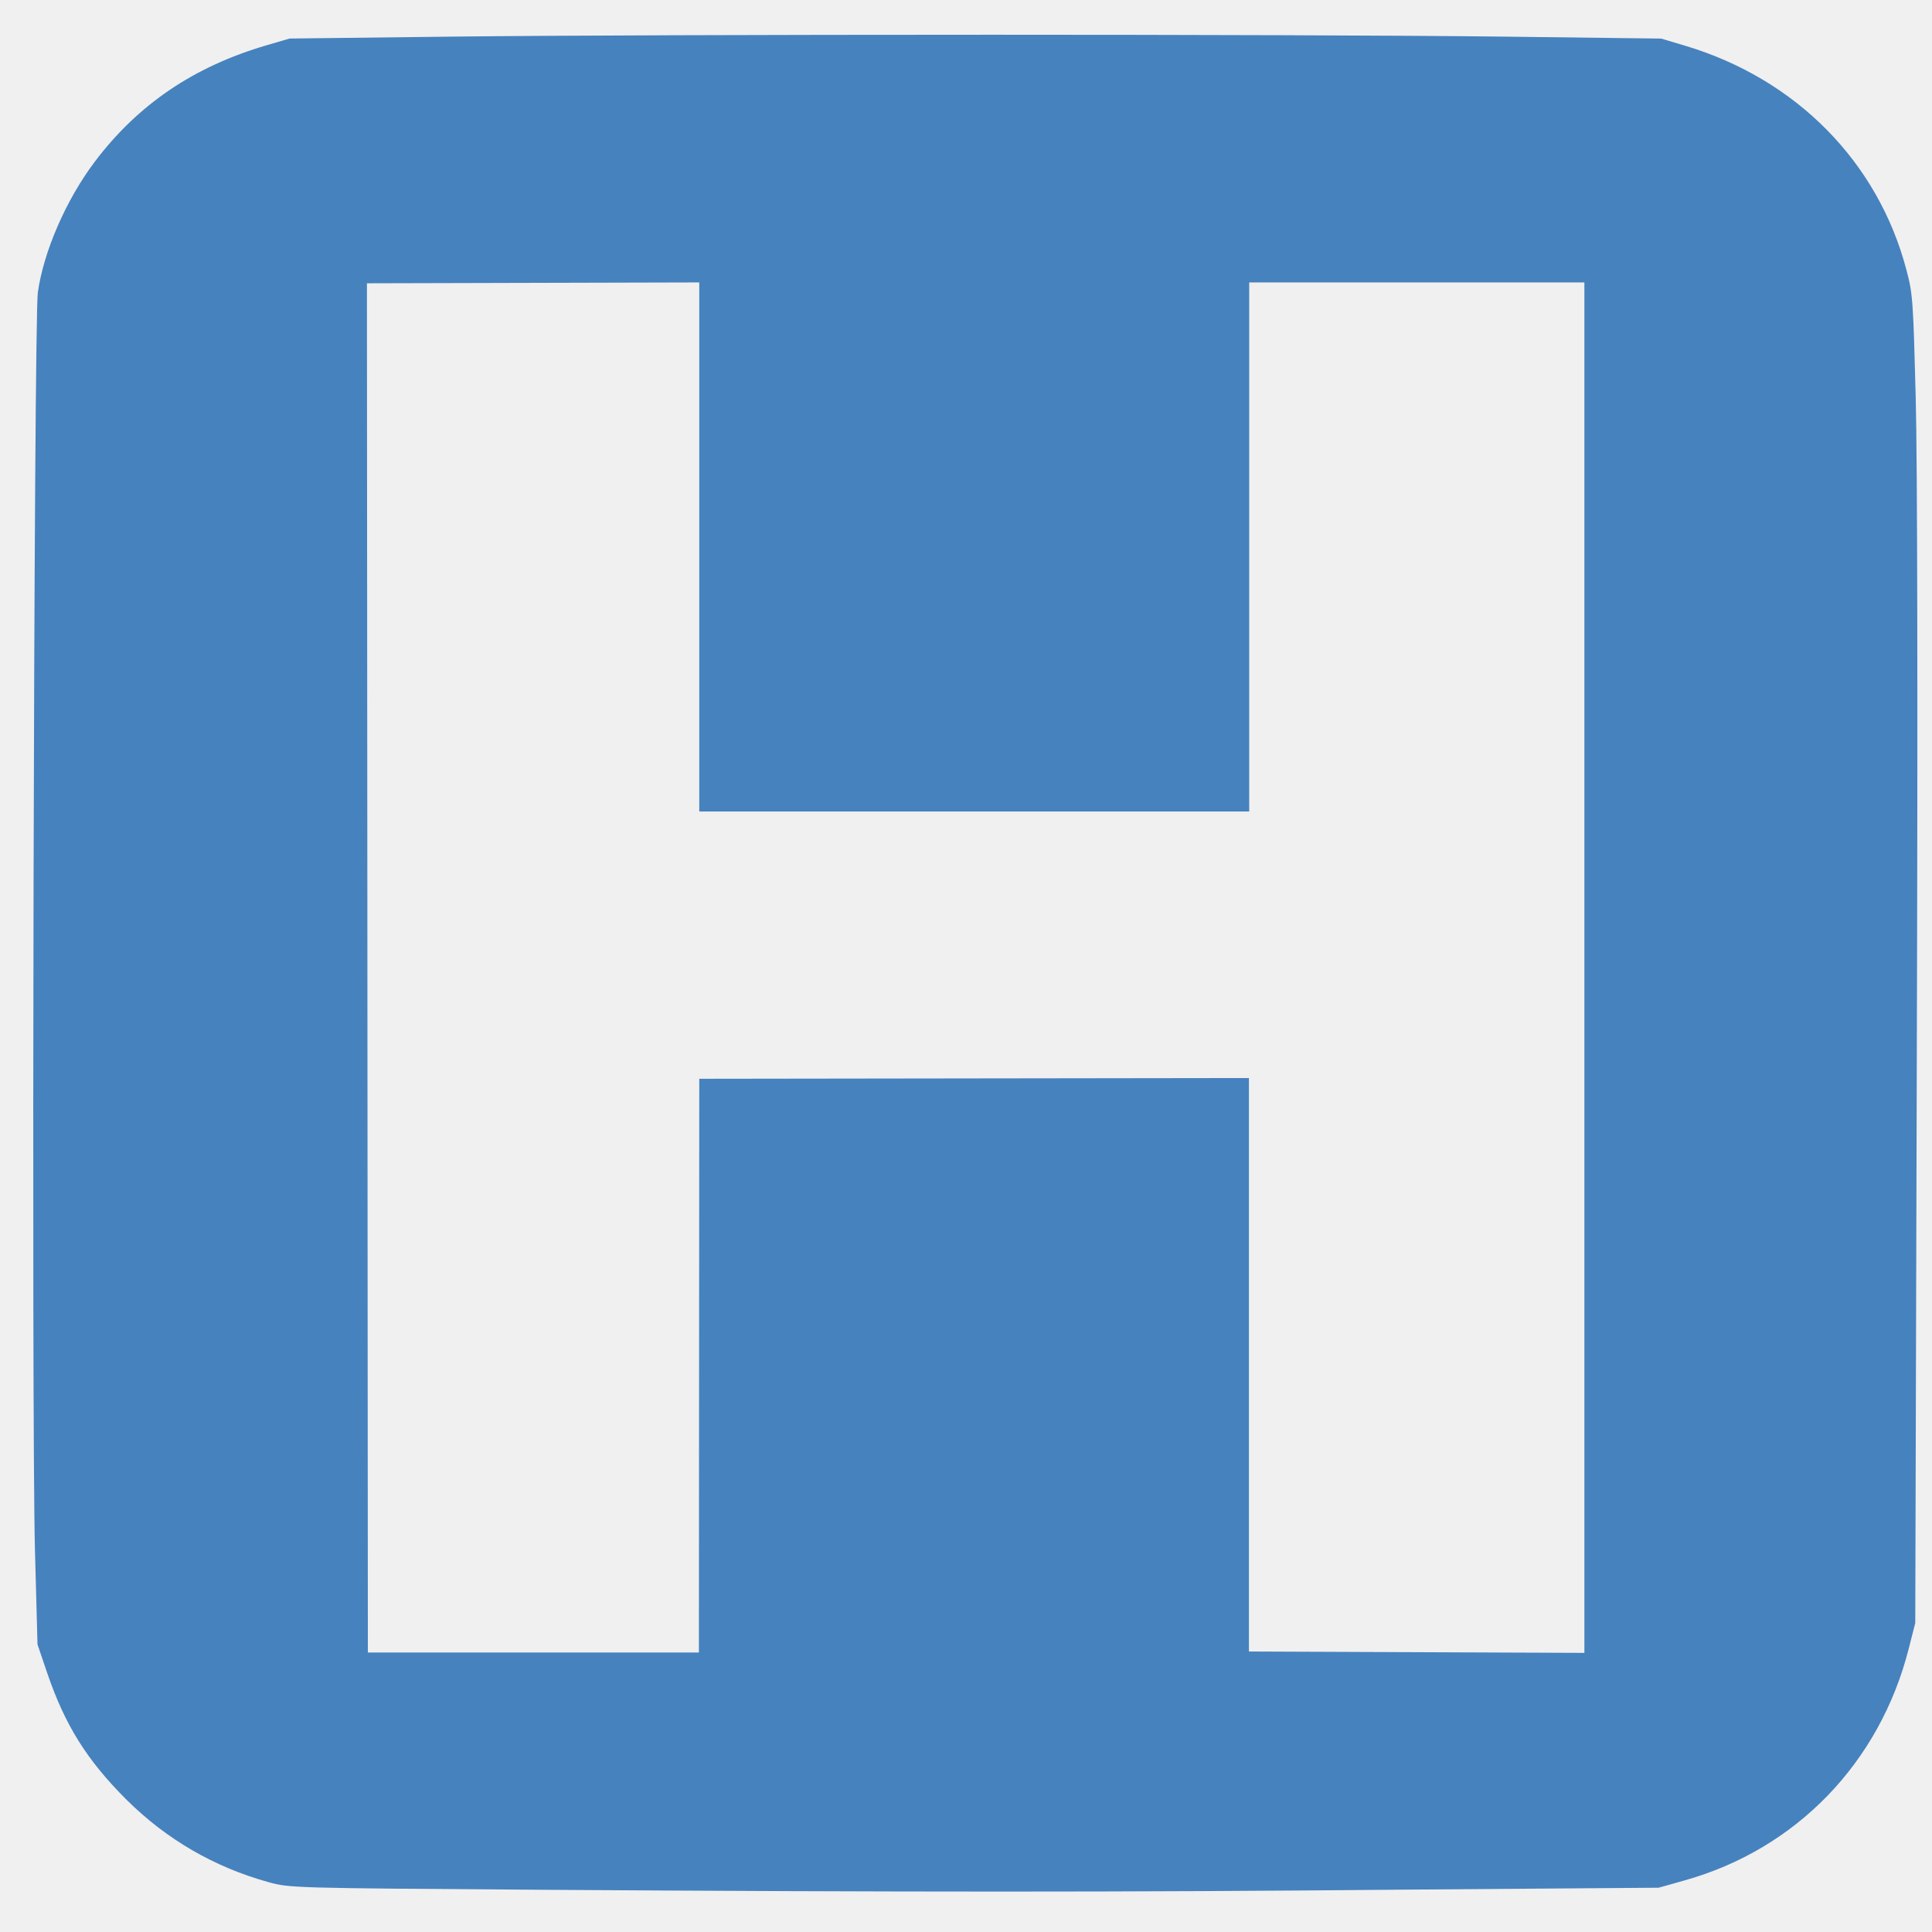
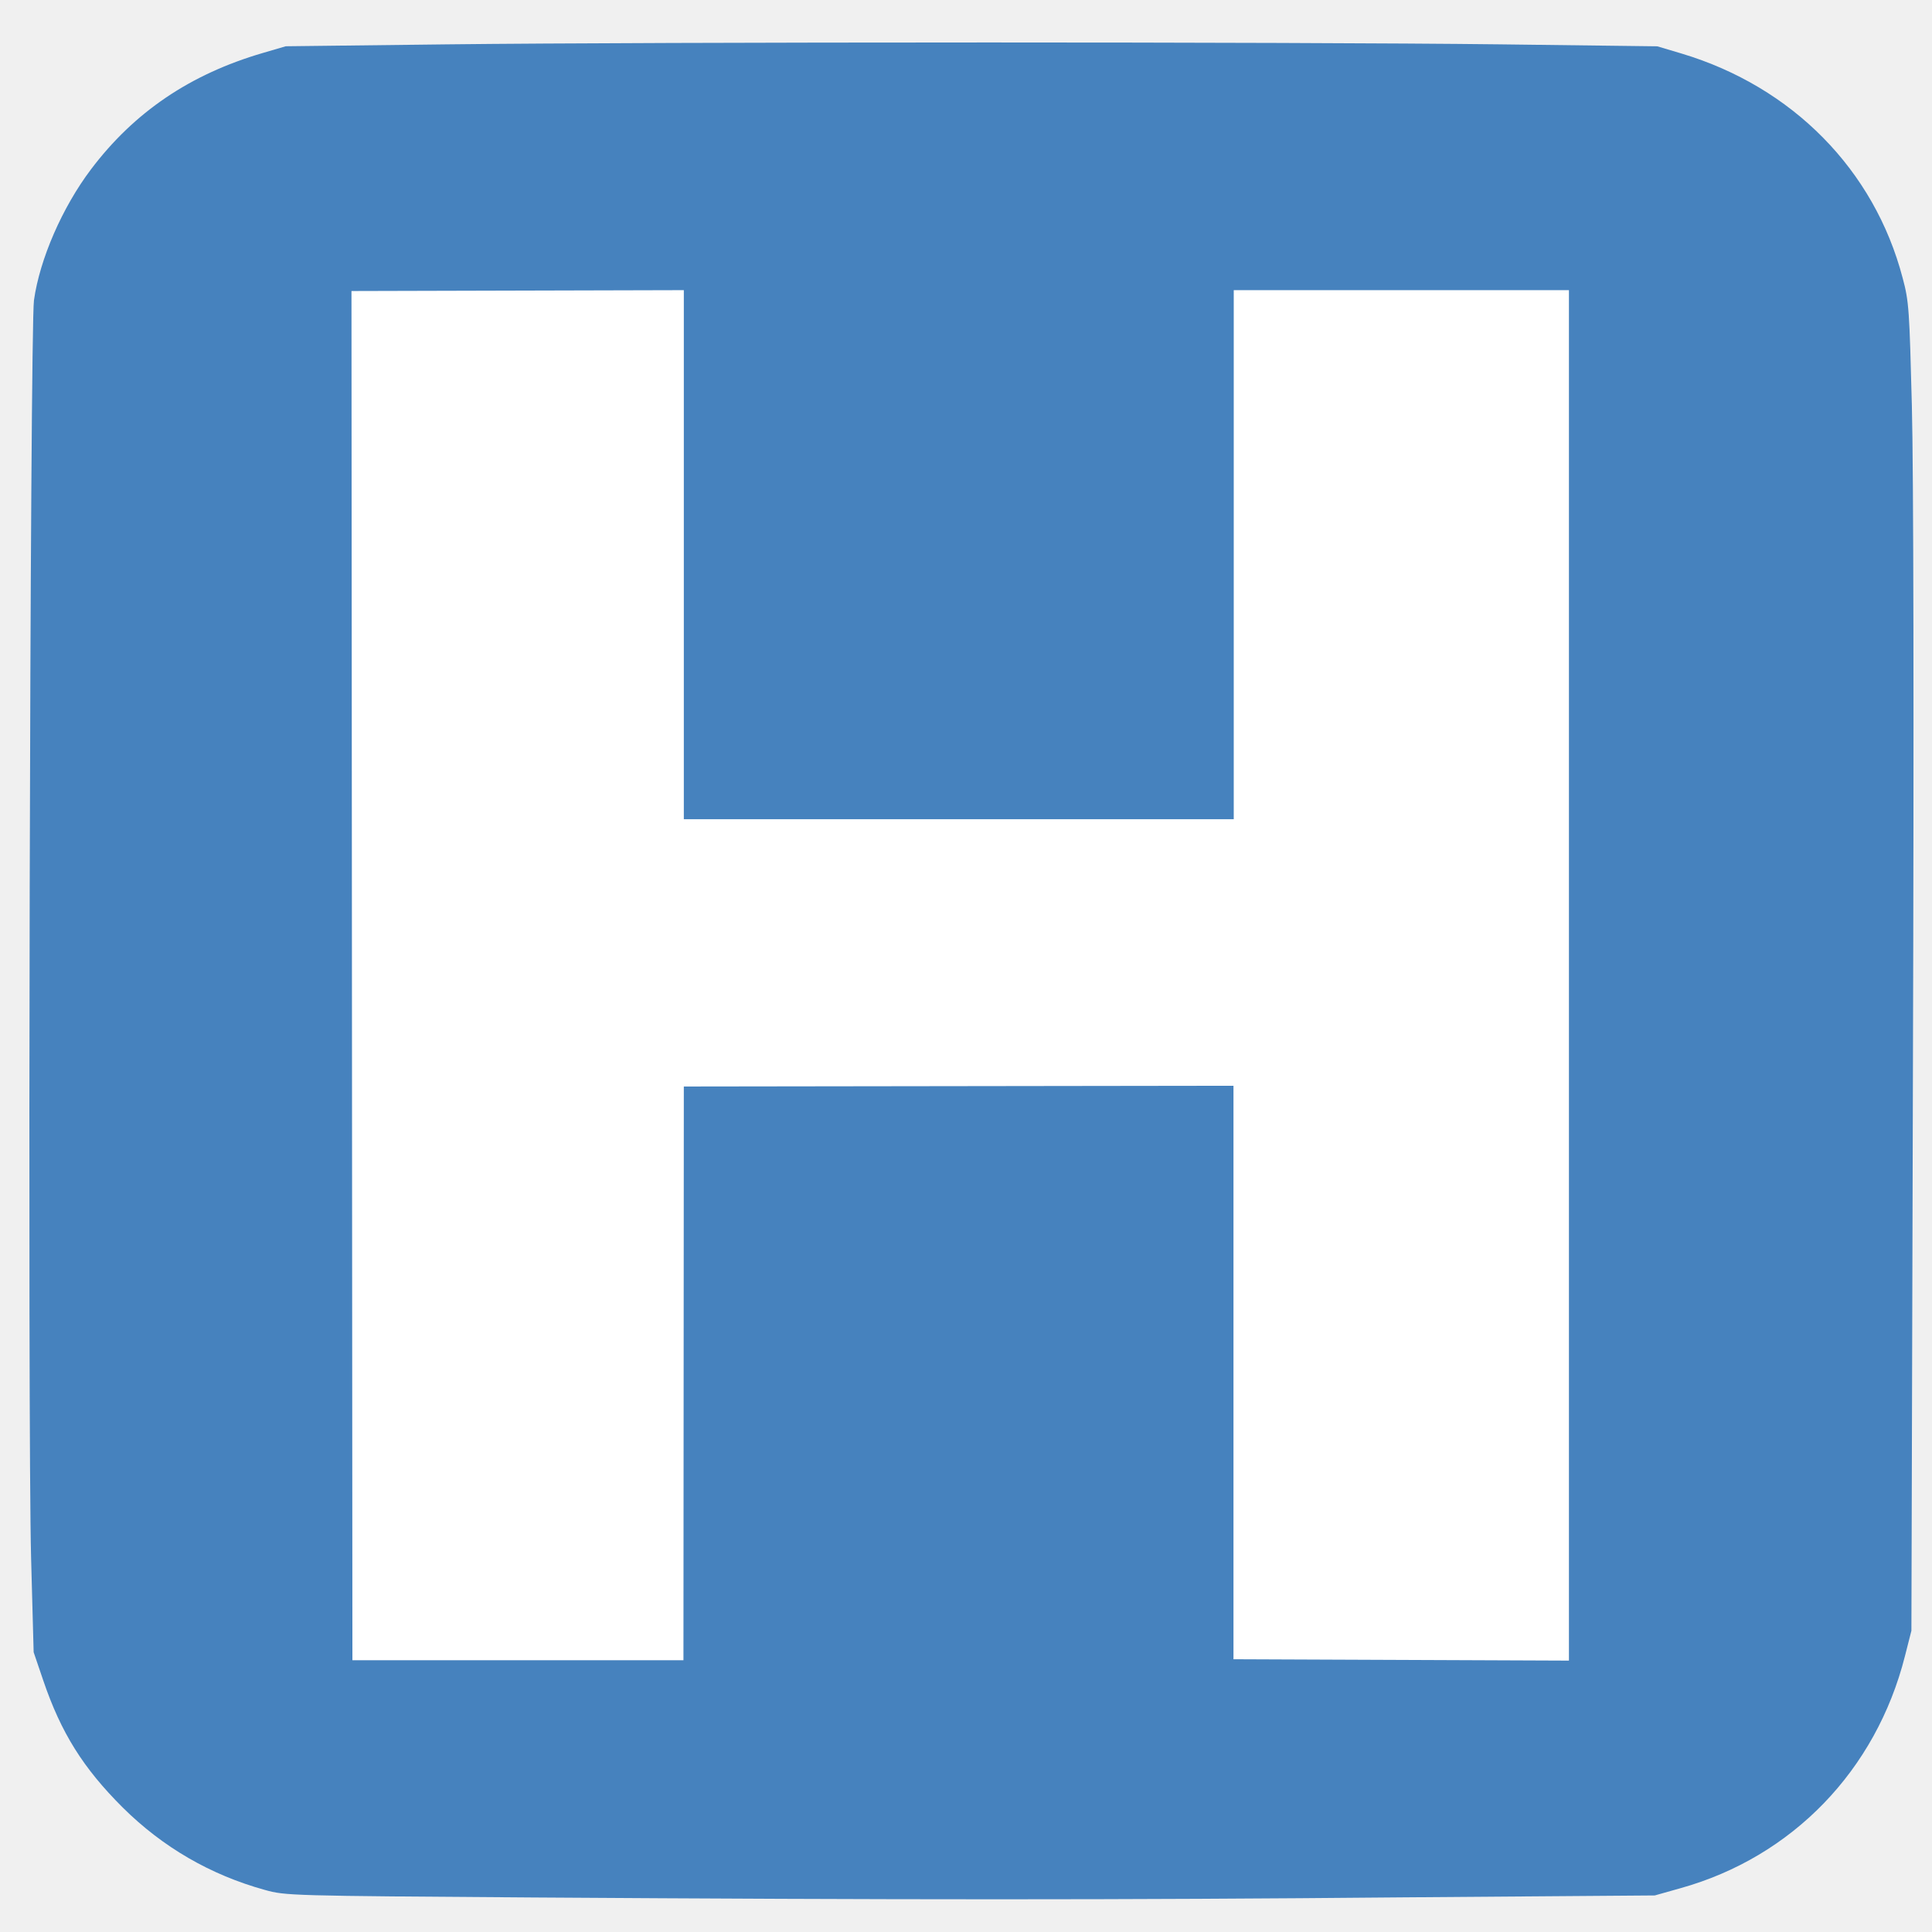
<svg xmlns="http://www.w3.org/2000/svg" width="1000" height="1000" id="svg13368" version="1.1" viewBox="0 0 1000 1000">
  <defs id="defs13370" />
  <g id="layer1" transform="translate(0,968)">
-     <path style="opacity:1;fill:#4682be;fill-opacity:1" d="M 507.545 17.977 L 507.574 17.988 C 397.926 17.988 287.732 18.334 233.426 18.959 L 149.896 19.945 L 138.078 23.408 C 100.435 34.395 71.455 54.022 49.074 83.682 C 34.231 103.338 22.543 130.201 19.58 151.414 C 17.519 166.212 16.262 733.455 18.094 802.301 L 19.414 851.172 L 24.373 865.748 C 33.614 892.961 45.077 911.189 65.557 931.607 C 86.296 952.153 110.896 966.411 139.072 974.223 C 149.764 977.208 151.858 977.27 277.988 978.131 C 465.27 979.367 581.903 979.43 728.354 978.064 L 858.51 977.078 L 871.809 973.33 C 929.641 957.198 973.018 912.361 987.99 853.201 L 991.338 840.053 L 992.127 549.43 C 992.68 368.933 992.446 238.767 991.574 205.9 C 990.287 156.614 990.121 152.103 986.805 139.877 C 972.154 83.925 929.779 40.93 872.396 23.719 L 859.805 19.969 L 778.434 18.955 C 726.3 18.33 617.194 17.977 507.545 17.977 z M 361.955 146.184 L 361.945 146.186 L 361.945 420.035 L 646.584 420.035 L 646.584 146.186 L 820.078 146.186 L 820.078 855.523 L 646.445 854.818 L 646.445 557.986 L 361.945 558.371 L 361.748 855.33 L 190.408 855.33 L 189.922 146.635 L 361.955 146.184 z " transform="translate(0,-968)" id="path4143" />
+     <g id="g4140">
+       <path id="path4138" d="m 505.545,-946.023 0.029,0.012 c -109.649,0 -219.842,0.346 -274.148,0.971 l -83.529,0.986 -11.818,3.463 c -37.643,10.987 -66.623,30.613 -89.004,60.273 -14.844,19.657 -26.531,46.52 -29.494,67.732 -2.061,14.798 -3.318,582.04 -1.486,650.887 l 1.32,48.871 4.959,14.576 c 9.241,27.213 20.704,45.441 41.184,65.859 20.739,20.546 45.34,34.803 73.516,42.615 10.692,2.985 12.785,3.047 138.916,3.908 187.282,1.236 303.915,1.299 450.365,-0.066 l 130.156,-0.986 13.299,-3.748 c 57.832,-16.132 101.209,-60.969 116.182,-120.129 l 3.348,-13.148 0.789,-290.623 c 0.553,-180.497 0.319,-310.663 -0.553,-343.529 -1.287,-49.286 -1.453,-53.797 -4.77,-66.023 -14.651,-55.952 -57.026,-98.947 -114.408,-116.158 l -12.592,-3.75 -81.371,-1.014 c -52.134,-0.625 -161.24,-0.979 -270.889,-0.979 z" style="opacity:1;fill:#4682be;fill-opacity:1" />
+       <path id="path4143" d="m 353.955,-817.816 -0.01,0.002 0,273.85 284.639,0 0,-273.85 173.494,0 0,709.338 -173.633,-0.705 0,-296.832 -284.5,0.385 -0.197,296.959 -171.34,0 -0.486,-708.695 172.033,-0.451 z" style="opacity:1;fill:#ffffff;fill-opacity:1" />
+     </g>
  </g>
</svg>
